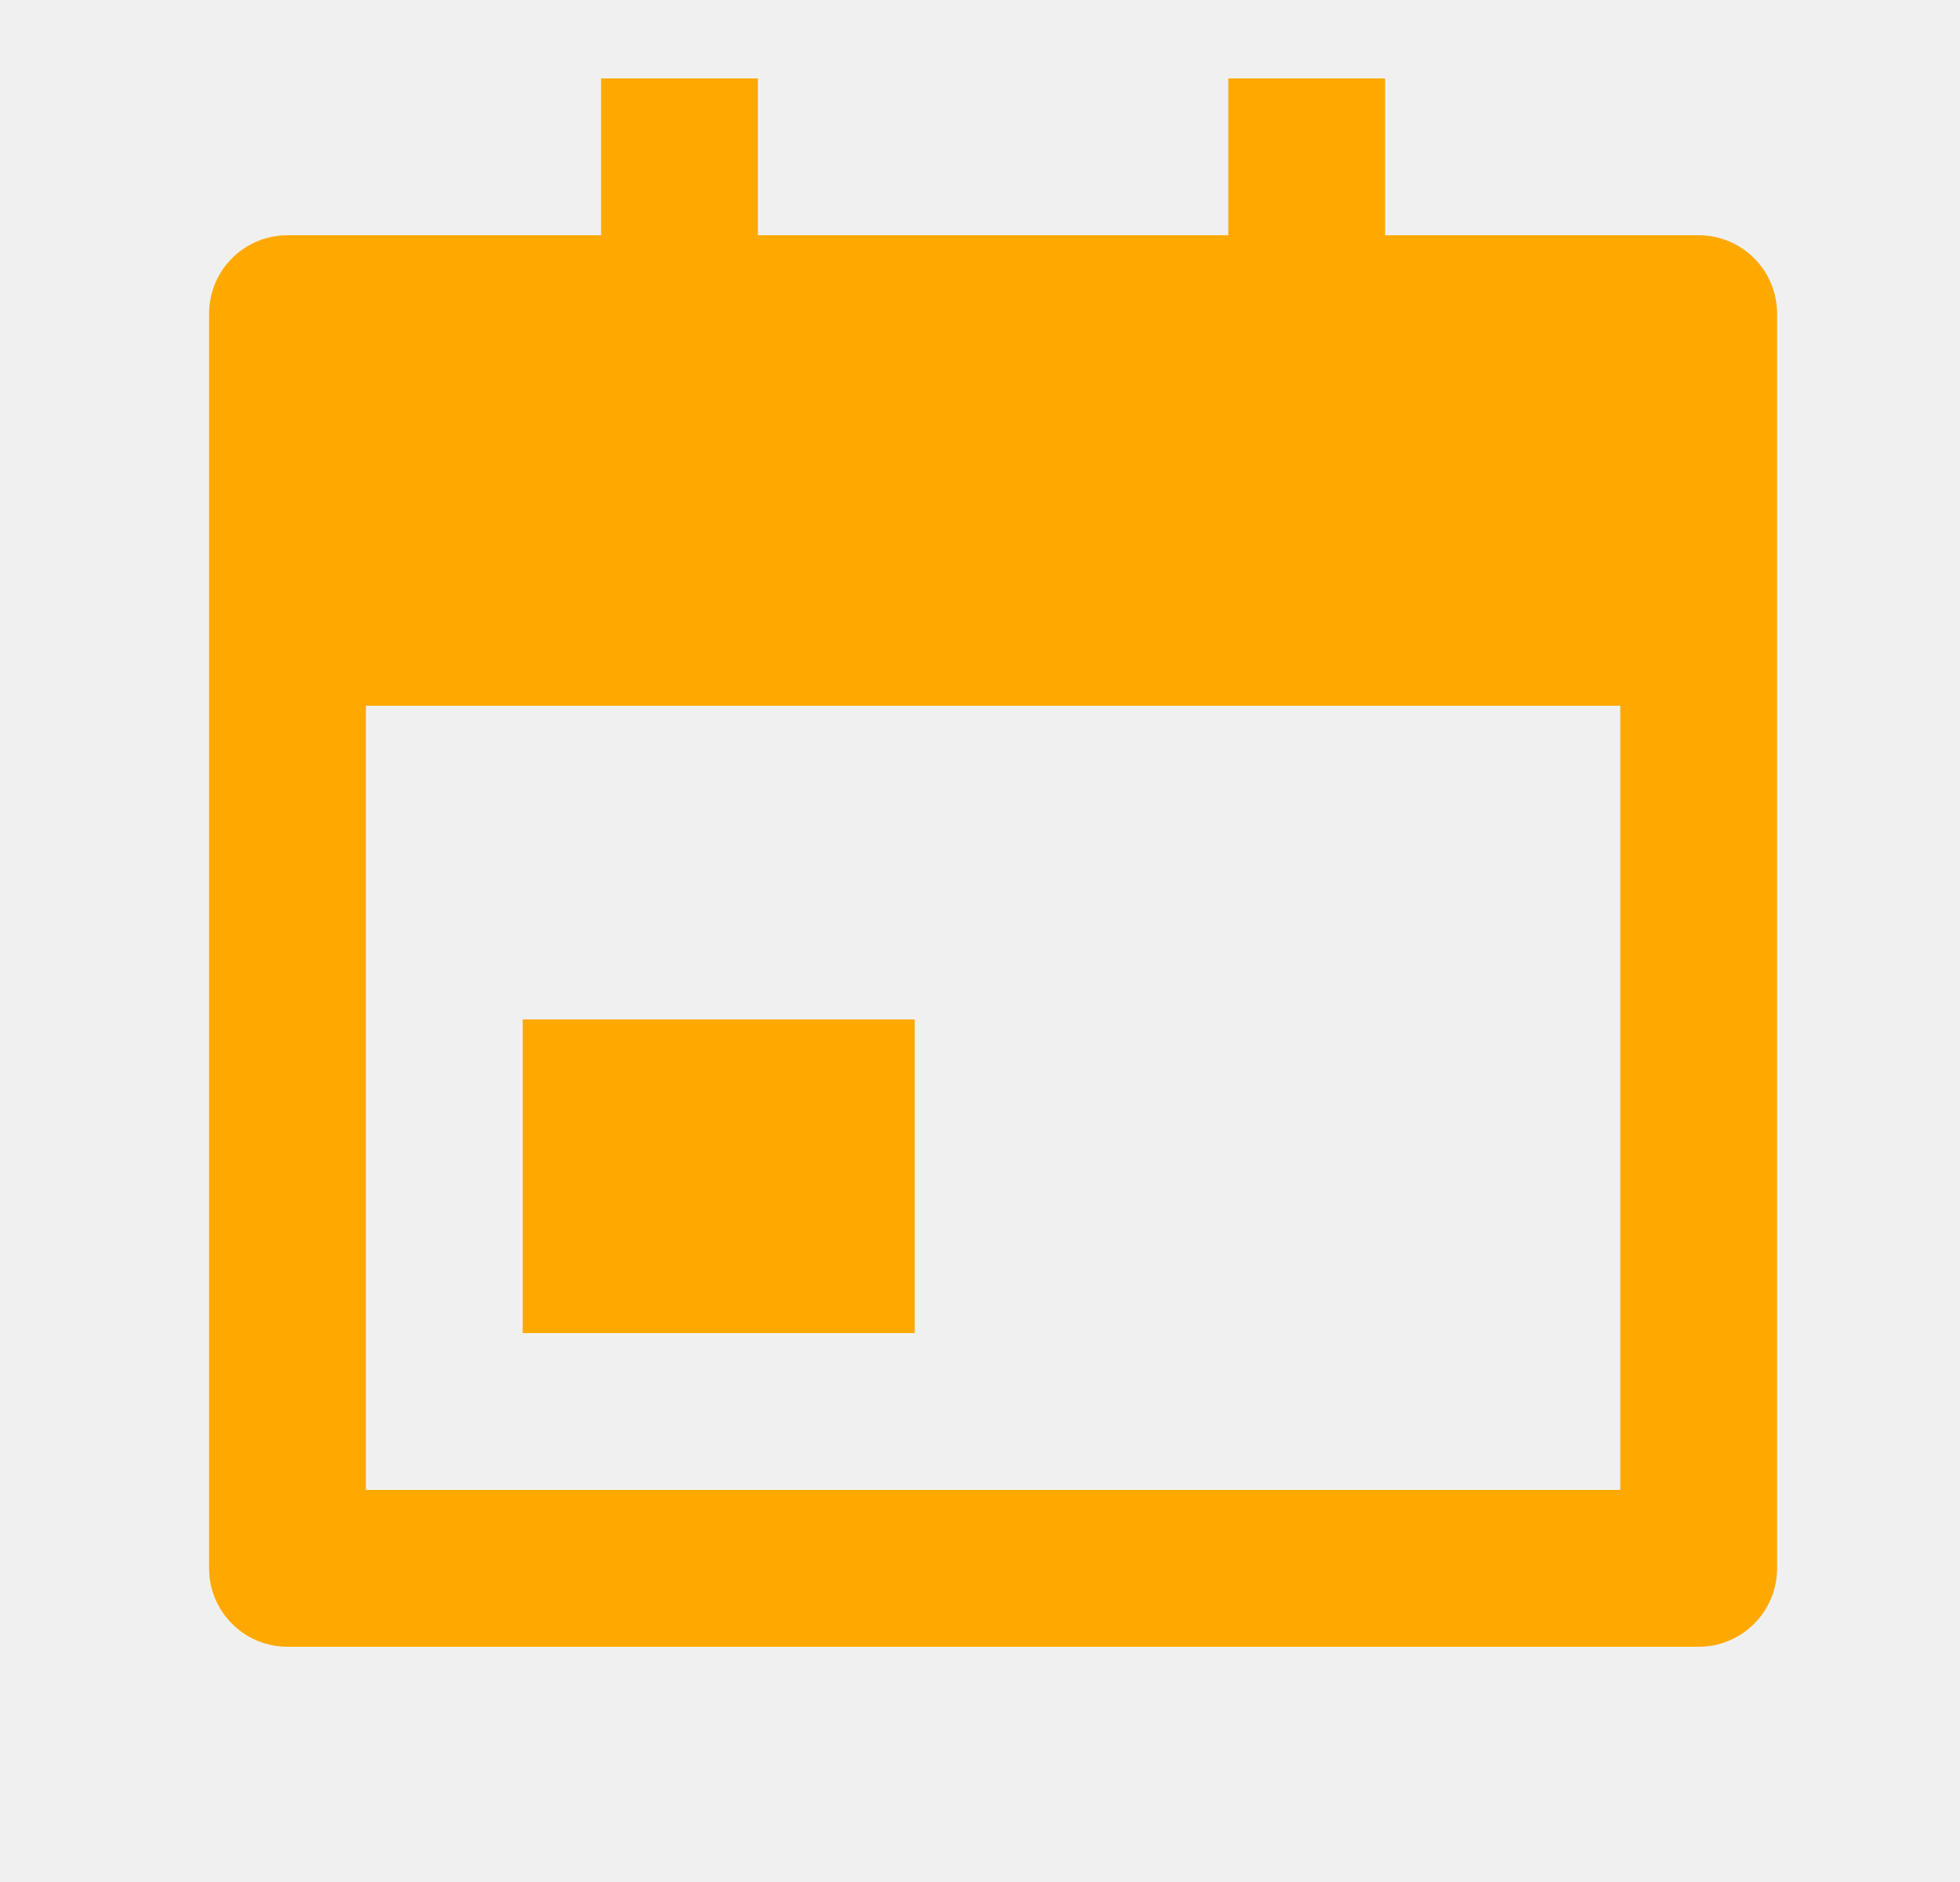
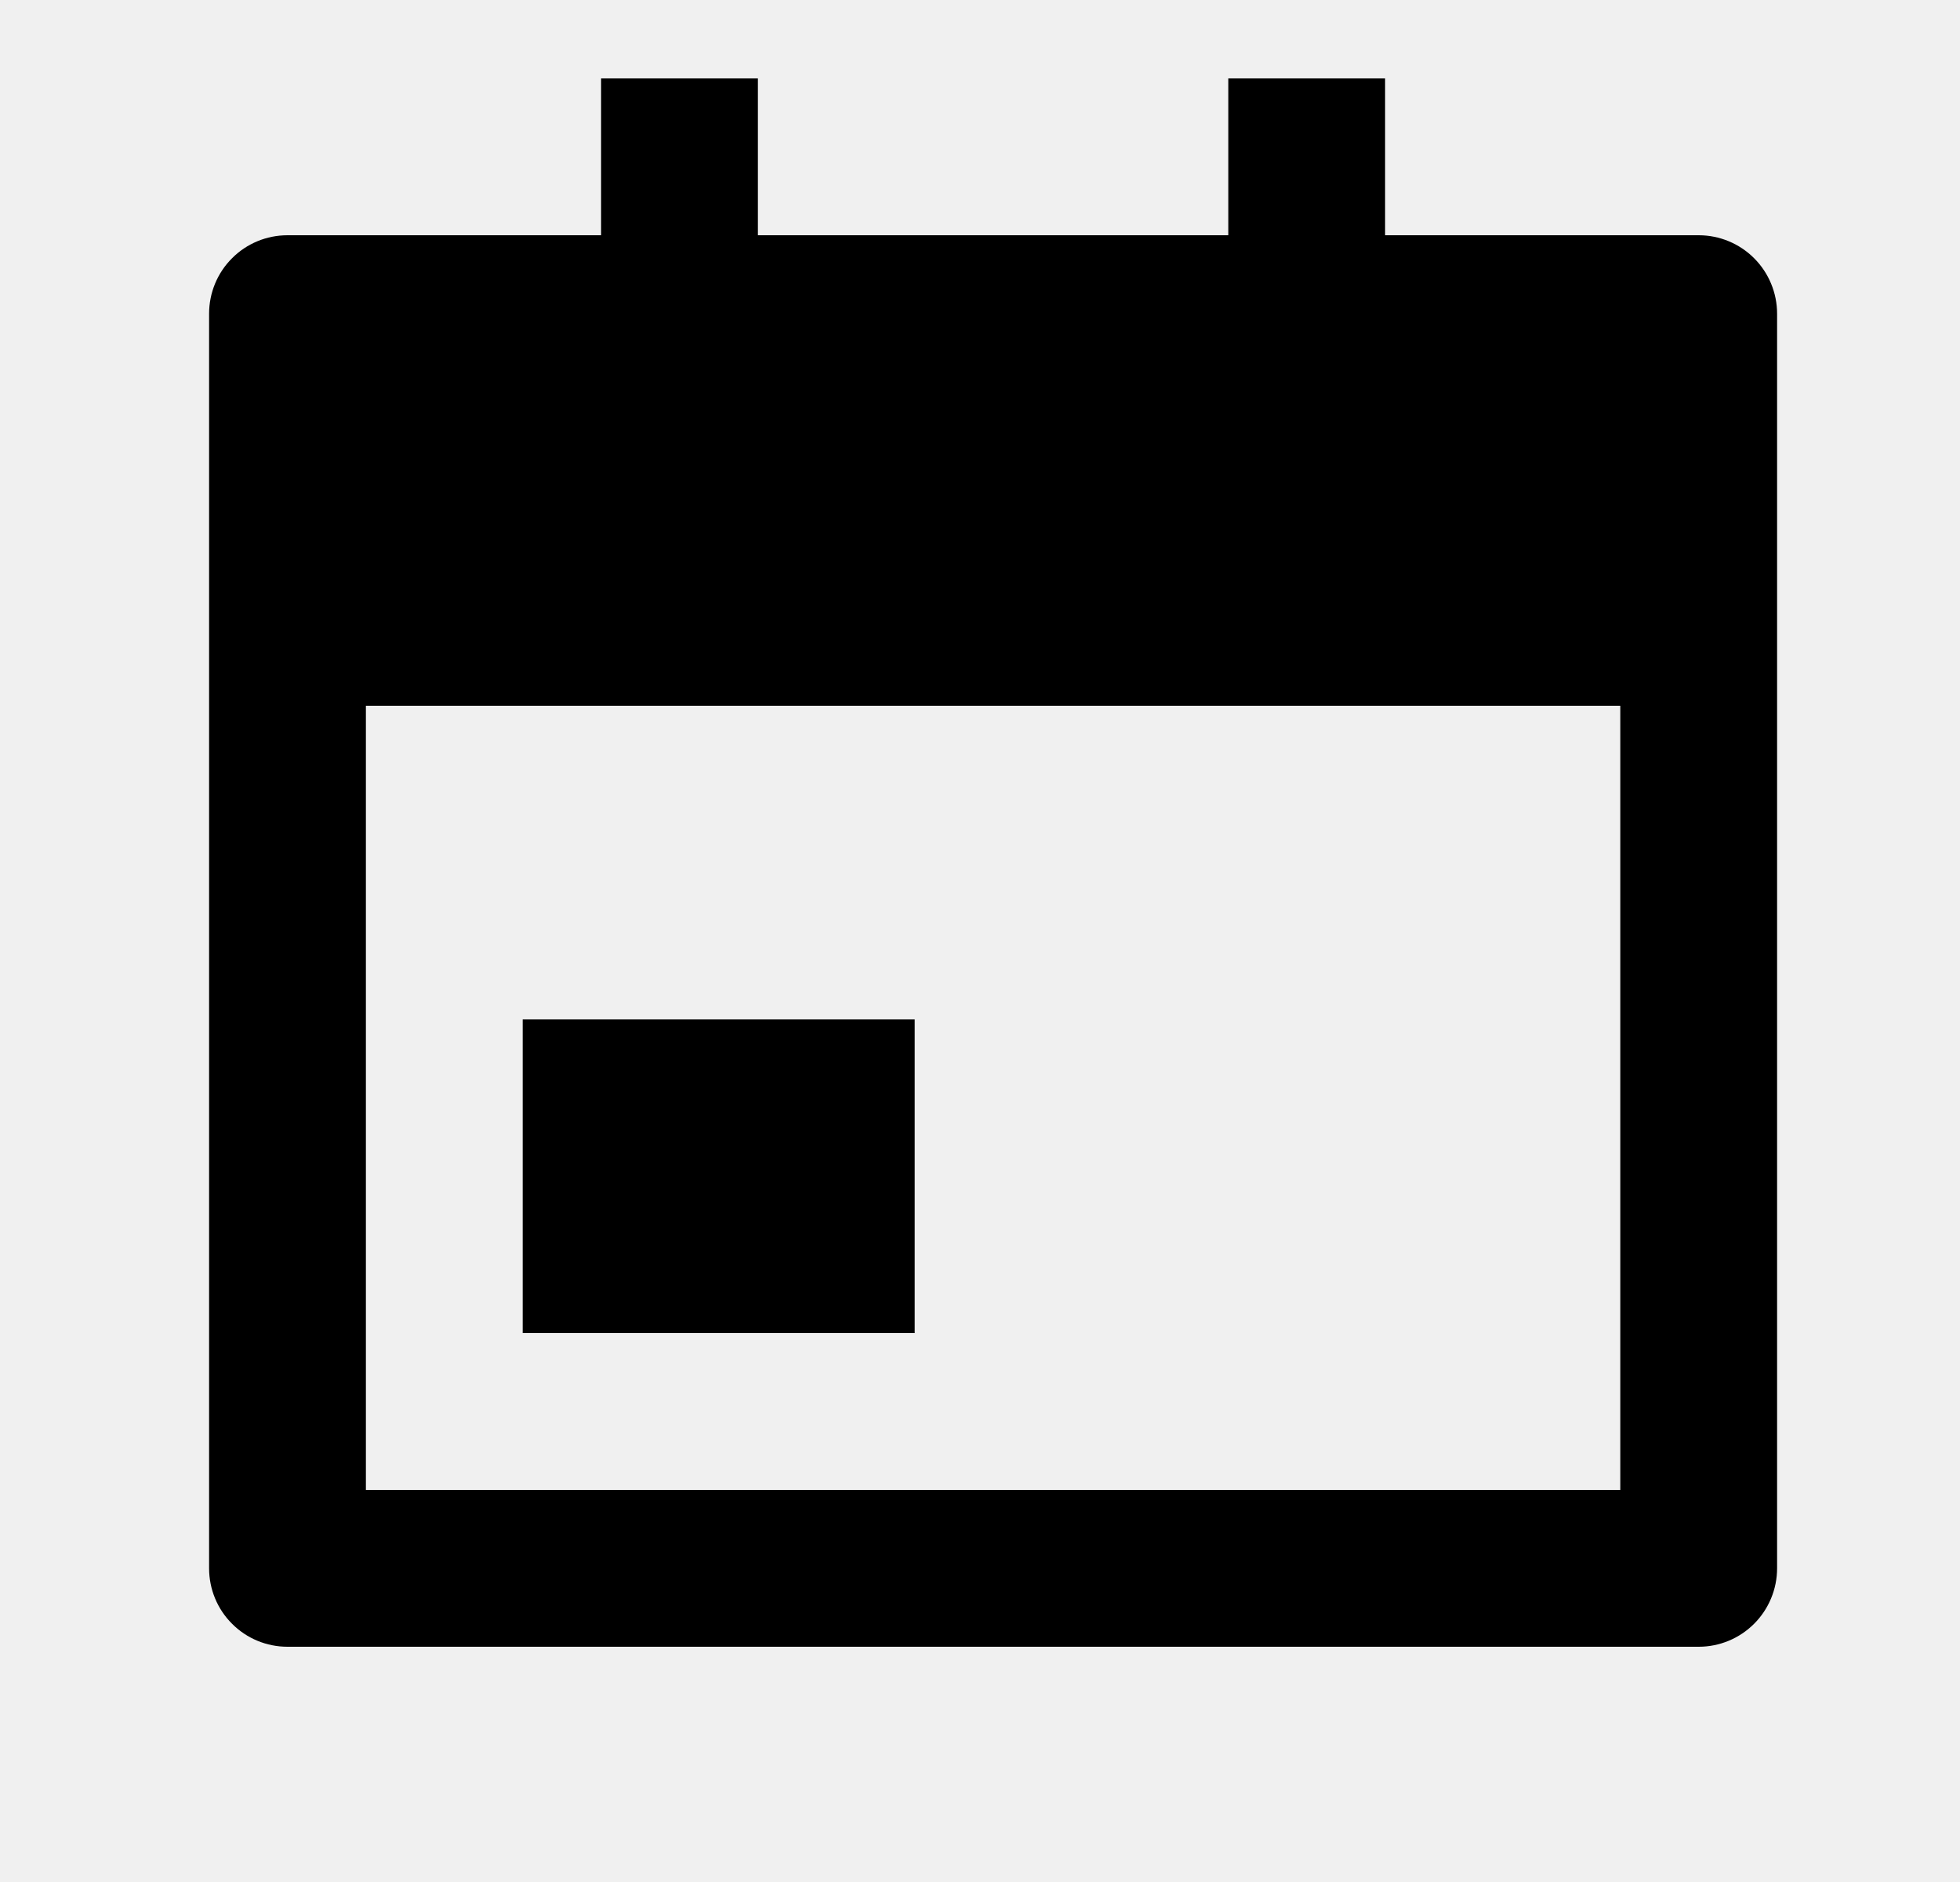
<svg xmlns="http://www.w3.org/2000/svg" width="25" height="24" viewBox="0 0 25 24" fill="currentColor">
  <g clip-path="url(#clip0_5833_307)">
-     <path d="M17.667 3H21.667C21.932 3 22.186 3.105 22.374 3.293C22.561 3.48 22.667 3.735 22.667 4V20C22.667 20.265 22.561 20.52 22.374 20.707C22.186 20.895 21.932 21 21.667 21H3.667C3.401 21 3.147 20.895 2.96 20.707C2.772 20.52 2.667 20.265 2.667 20V4C2.667 3.735 2.772 3.48 2.96 3.293C3.147 3.105 3.401 3 3.667 3H7.667V1H9.667V3H15.667V1H17.667V3ZM4.667 9V19H20.667V9H4.667ZM6.667 13H11.667V17H6.667V13Z" fill="#FFA800" />
+     <path d="M17.667 3H21.667C21.932 3 22.186 3.105 22.374 3.293C22.561 3.48 22.667 3.735 22.667 4V20C22.667 20.265 22.561 20.52 22.374 20.707C22.186 20.895 21.932 21 21.667 21H3.667C3.401 21 3.147 20.895 2.96 20.707C2.772 20.52 2.667 20.265 2.667 20V4C2.667 3.735 2.772 3.48 2.96 3.293C3.147 3.105 3.401 3 3.667 3H7.667V1H9.667V3H15.667V1H17.667V3ZM4.667 9V19H20.667V9H4.667ZM6.667 13H11.667V17H6.667V13Z" fill="currentColor" />
  </g>
  <defs>
    <clipPath id="clip0_5833_307">
      <rect width="24" height="24" fill="white" transform="translate(0.666687)" />
    </clipPath>
  </defs>
</svg>
